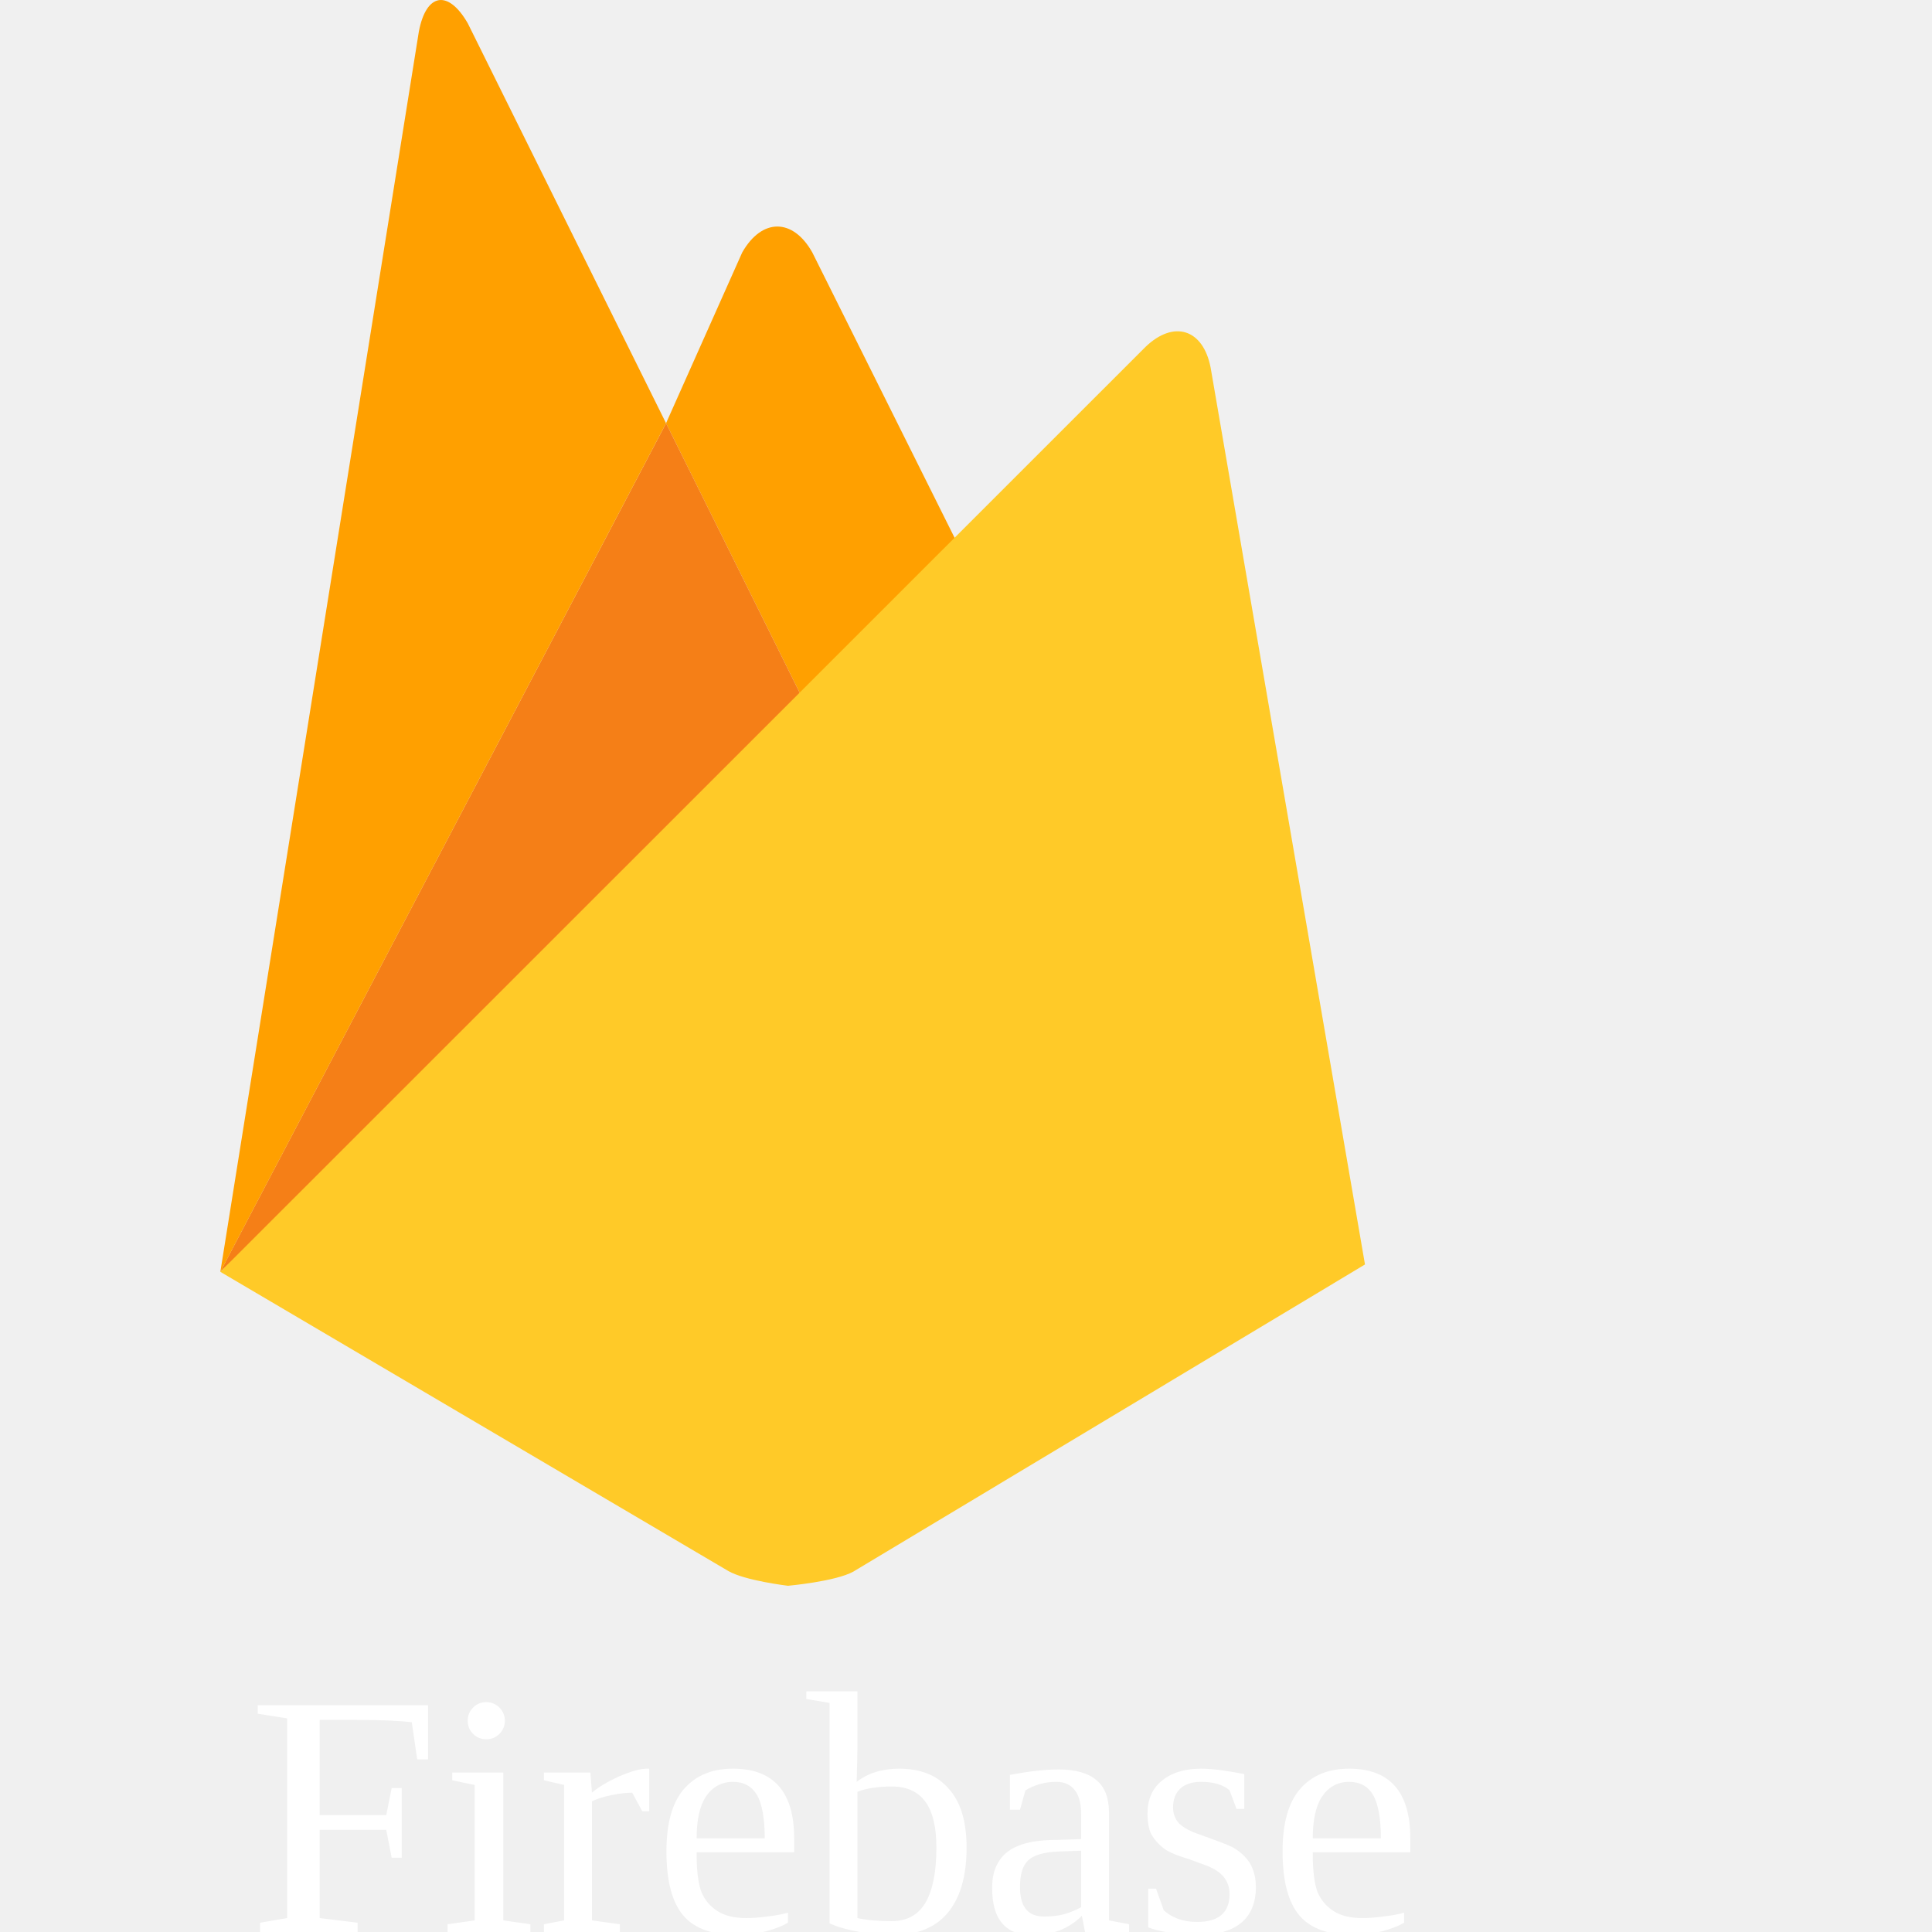
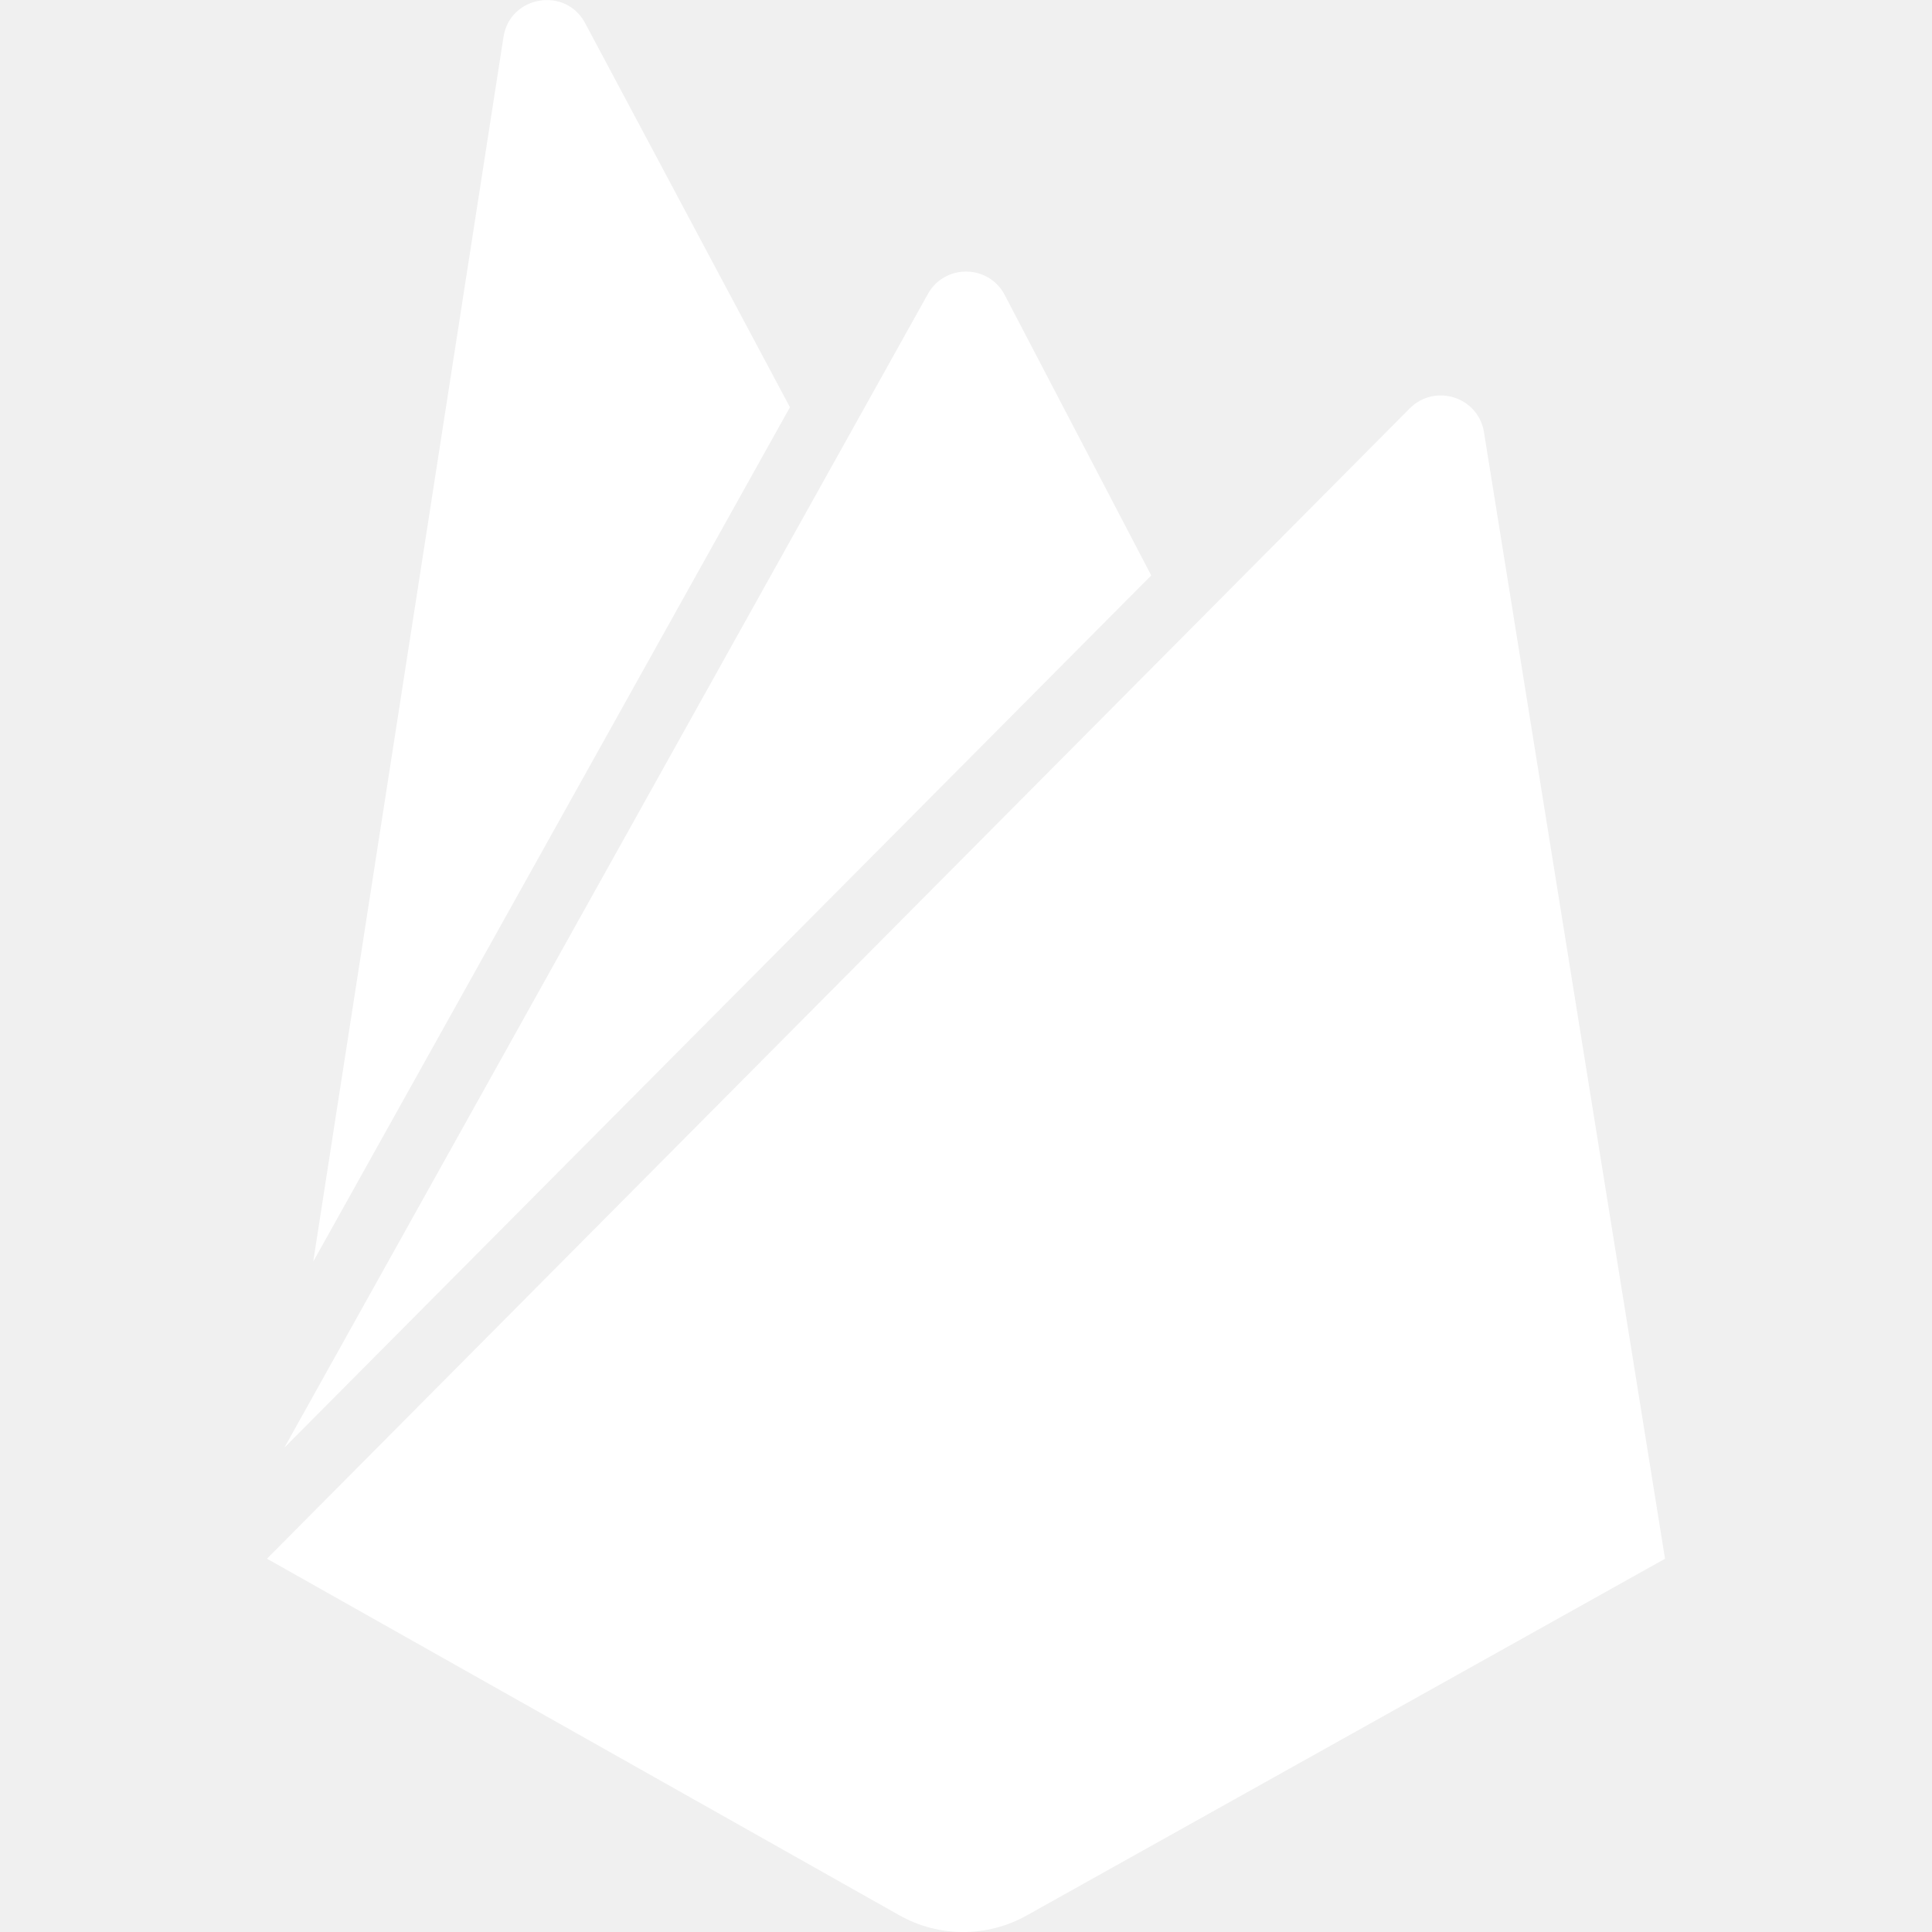
- <svg xmlns="http://www.w3.org/2000/svg" viewBox="0 0 39 39">
-   <path d="M19.62 11.558l-3.203 2.98-2.972-5.995 1.538-3.448c.4-.7 1.024-.692 1.414 0z" fill="#ffa000" />
-   <path d="M13.445 8.543l2.972 5.995-11.97 11.135z" fill="#f57f17" />
-   <path d="M23.123 7.003c.572-.55 1.164-.362 1.315.417l3.116 18.105-10.328 6.2c-.36.2-1.32.286-1.32.286s-.874-.104-1.207-.3L4.447 25.673z" fill="#ffca28" />
-   <path d="M13.445 8.543l-8.997 17.13L8.455.638c.148-.78.592-.855.988-.167z" fill="#ffa000" />
-   <text x="5" y="39" fill="#fff" font-size="7px">Firebase</text>
+ <svg xmlns="http://www.w3.org/2000/svg" fill="#fff" width="32" height="32" viewBox="0 0 32 32">
+   <path d="M5.188 20.896l3.151-20.281c0.104-0.688 1.031-0.844 1.354-0.229l3.391 6.359zM27.578 25.818l-3-18.667c-0.099-0.578-0.807-0.802-1.224-0.391l-18.932 19.057 10.474 5.906c0.656 0.37 1.458 0.37 2.115 0zM19.068 9.531l-2.427-4.646c-0.271-0.516-1.010-0.516-1.281 0l-10.651 19.094z" />
</svg>
